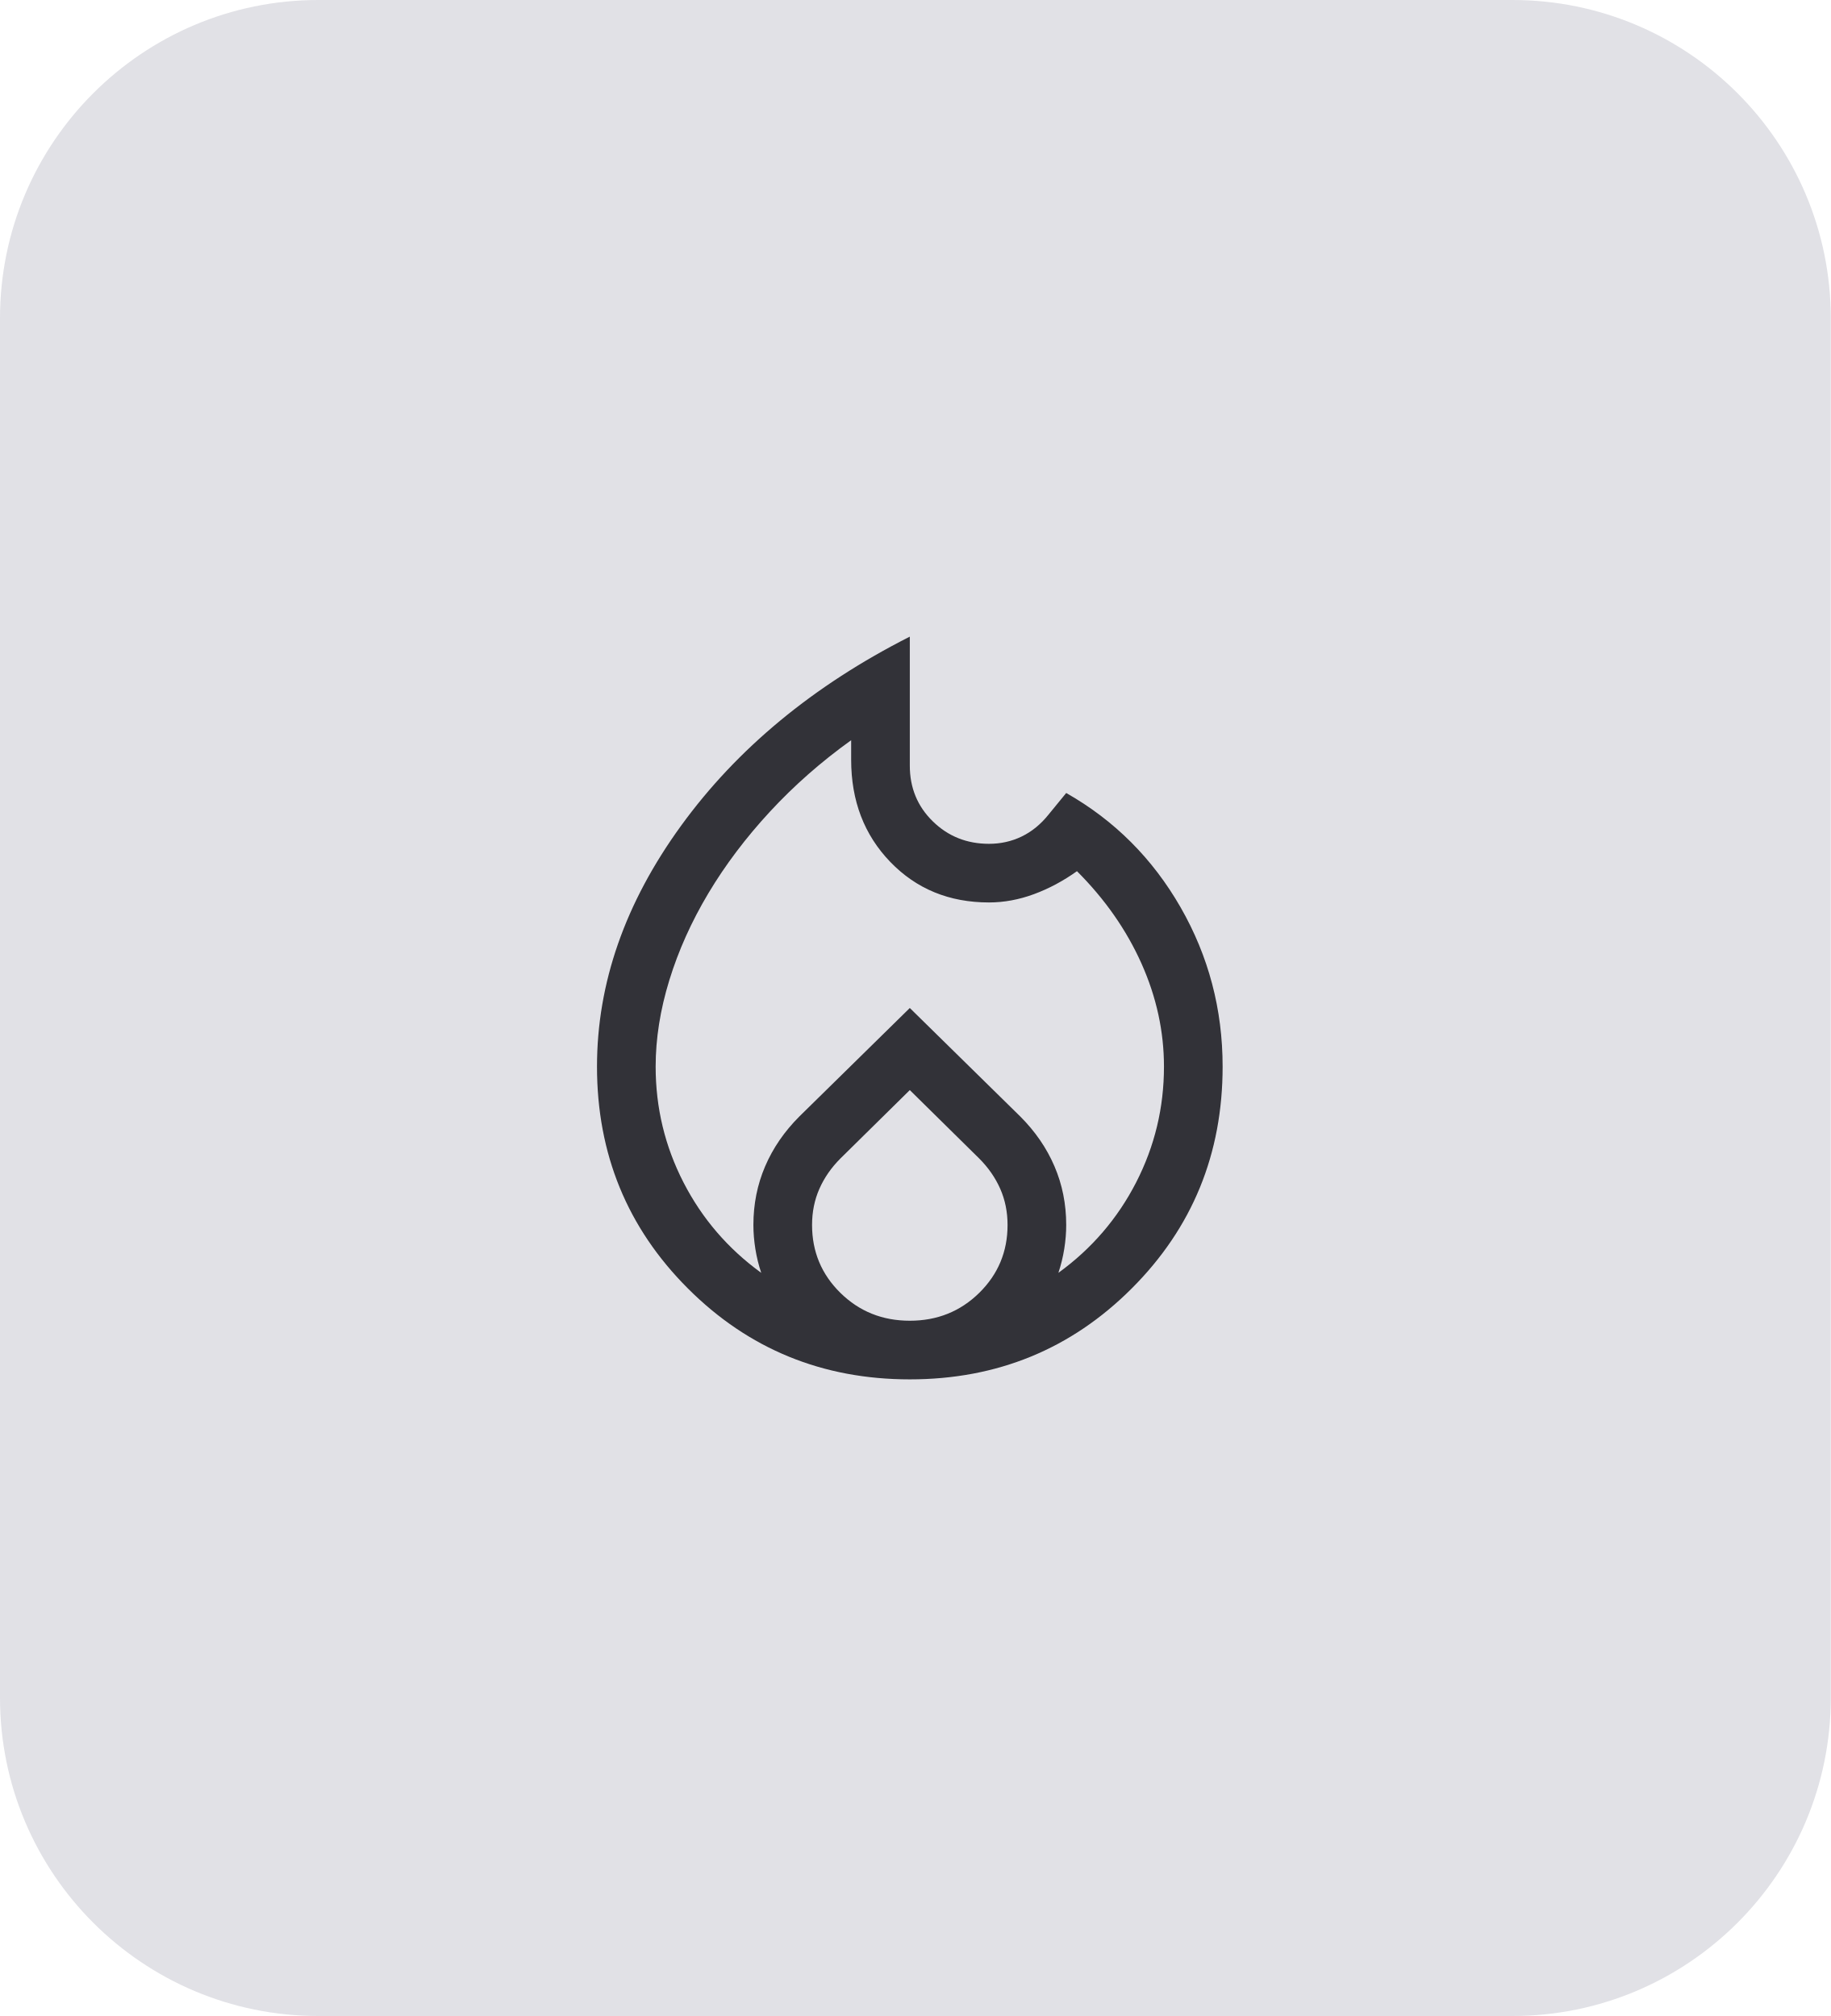
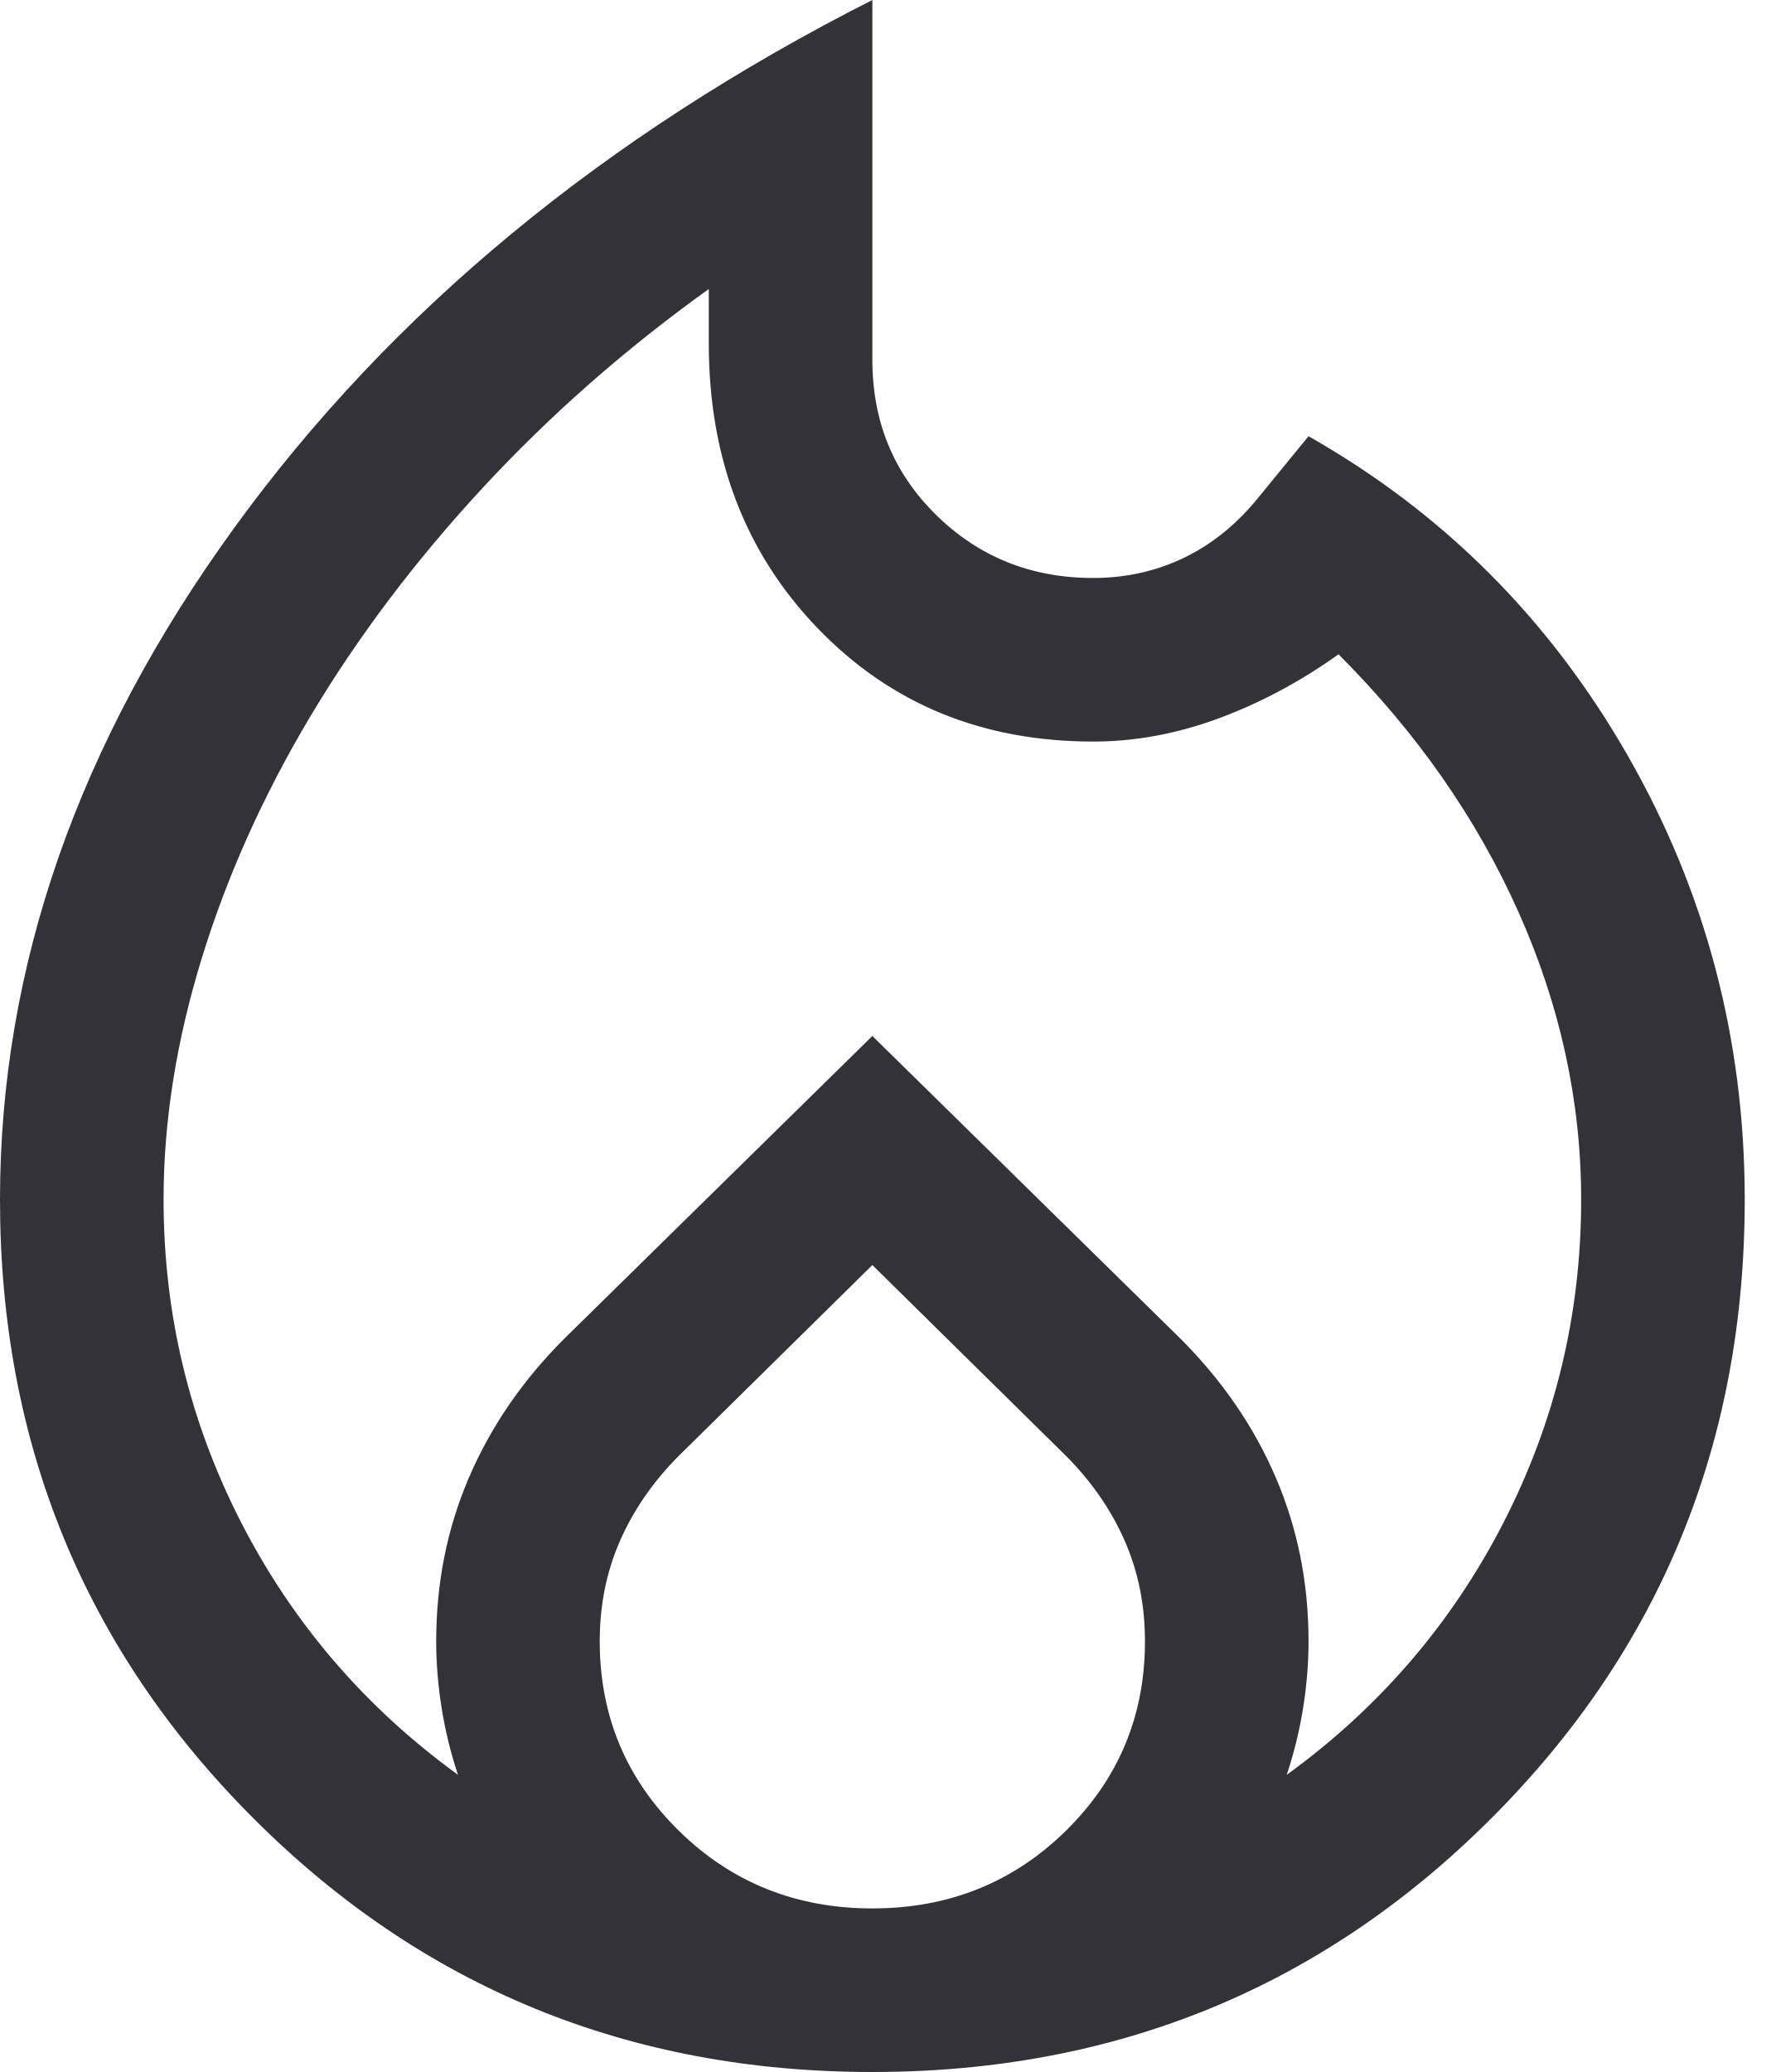
- <svg xmlns="http://www.w3.org/2000/svg" width="138" height="152" viewBox="0 0 138 152" fill="none">
-   <path class="background" d="M0 24C0 10.745 10.745 0 24 0H114C127.255 0 138 10.745 138 24V128C138 141.255 127.255 152 114 152H24C10.745 152 0 141.255 0 128V24Z" fill="#E1E1E6" />
-   <path class="icon" d="M49.421 80.421C49.421 83.516 50.121 86.426 51.521 89.153C52.921 91.879 54.874 94.151 57.379 95.968C57.182 95.379 57.035 94.777 56.937 94.163C56.839 93.549 56.789 92.947 56.789 92.358C56.789 90.786 57.084 89.312 57.674 87.937C58.263 86.561 59.123 85.309 60.253 84.179L68.579 76L76.905 84.179C78.035 85.309 78.895 86.561 79.484 87.937C80.074 89.312 80.368 90.786 80.368 92.358C80.368 92.947 80.319 93.549 80.221 94.163C80.123 94.777 79.975 95.379 79.779 95.968C82.284 94.151 84.237 91.879 85.637 89.153C87.037 86.426 87.737 83.516 87.737 80.421C87.737 77.768 87.172 75.177 86.042 72.647C84.912 70.118 83.291 67.796 81.179 65.684C80.147 66.421 79.067 66.998 77.937 67.416C76.807 67.833 75.677 68.042 74.547 68.042C71.551 68.042 69.07 67.023 67.105 64.984C65.14 62.946 64.158 60.379 64.158 57.284V55.81C61.898 57.432 59.86 59.225 58.042 61.19C56.225 63.154 54.677 65.205 53.4 67.342C52.123 69.479 51.14 71.665 50.453 73.9C49.765 76.135 49.421 78.309 49.421 80.421ZM68.579 82.189L63.347 87.347C62.66 88.035 62.132 88.796 61.763 89.632C61.395 90.467 61.211 91.375 61.211 92.358C61.211 94.372 61.923 96.079 63.347 97.479C64.772 98.879 66.516 99.579 68.579 99.579C70.642 99.579 72.386 98.879 73.811 97.479C75.235 96.079 75.947 94.372 75.947 92.358C75.947 91.375 75.763 90.467 75.395 89.632C75.026 88.796 74.498 88.035 73.811 87.347L68.579 82.189ZM68.579 48V57.726C68.579 59.397 69.156 60.797 70.311 61.926C71.465 63.056 72.877 63.621 74.547 63.621C75.432 63.621 76.254 63.437 77.016 63.068C77.777 62.7 78.453 62.147 79.042 61.41L80.368 59.789C84.004 61.853 86.877 64.726 88.99 68.41C91.102 72.095 92.158 76.098 92.158 80.421C92.158 87.004 89.874 92.579 85.305 97.147C80.737 101.716 75.161 104 68.579 104C61.996 104 56.421 101.716 51.853 97.147C47.284 92.579 45 87.004 45 80.421C45 74.133 47.112 68.079 51.337 62.258C55.561 56.437 61.309 51.684 68.579 48Z" fill="#323238" />
+ <svg xmlns="http://www.w3.org/2000/svg" width="48" height="56" viewBox="0 0 48 56" fill="none">
+   <path d="M4.421 32.421C4.421 35.516 5.121 38.426 6.521 41.153C7.921 43.879 9.874 46.151 12.379 47.968C12.182 47.379 12.035 46.777 11.937 46.163C11.839 45.549 11.79 44.947 11.79 44.358C11.79 42.786 12.084 41.312 12.674 39.937C13.263 38.561 14.123 37.309 15.253 36.179L23.579 28L31.905 36.179C33.035 37.309 33.895 38.561 34.484 39.937C35.074 41.312 35.368 42.786 35.368 44.358C35.368 44.947 35.319 45.549 35.221 46.163C35.123 46.777 34.975 47.379 34.779 47.968C37.284 46.151 39.237 43.879 40.637 41.153C42.037 38.426 42.737 35.516 42.737 32.421C42.737 29.768 42.172 27.177 41.042 24.647C39.912 22.117 38.291 19.797 36.179 17.684C35.147 18.421 34.067 18.998 32.937 19.416C31.807 19.833 30.677 20.042 29.547 20.042C26.551 20.042 24.07 19.023 22.105 16.984C20.14 14.946 19.158 12.379 19.158 9.284V7.811C16.898 9.432 14.86 11.225 13.042 13.19C11.225 15.154 9.677 17.205 8.4 19.342C7.123 21.479 6.14 23.665 5.453 25.9C4.765 28.135 4.421 30.309 4.421 32.421ZM23.579 34.19L18.347 39.347C17.66 40.035 17.132 40.797 16.763 41.632C16.395 42.467 16.21 43.375 16.21 44.358C16.21 46.372 16.923 48.079 18.347 49.479C19.772 50.879 21.516 51.579 23.579 51.579C25.642 51.579 27.386 50.879 28.811 49.479C30.235 48.079 30.947 46.372 30.947 44.358C30.947 43.375 30.763 42.467 30.395 41.632C30.026 40.797 29.498 40.035 28.811 39.347L23.579 34.19ZM23.579 0V9.726C23.579 11.396 24.156 12.796 25.311 13.926C26.465 15.056 27.877 15.621 29.547 15.621C30.432 15.621 31.254 15.437 32.016 15.068C32.777 14.7 33.453 14.147 34.042 13.411L35.368 11.79C39.004 13.853 41.877 16.726 43.989 20.41C46.102 24.095 47.158 28.098 47.158 32.421C47.158 39.004 44.874 44.579 40.305 49.147C35.737 53.716 30.161 56 23.579 56C16.997 56 11.421 53.716 6.853 49.147C2.284 44.579 0 39.004 0 32.421C0 26.133 2.112 20.079 6.337 14.258C10.561 8.437 16.309 3.684 23.579 0Z" fill="#323238" />
</svg>
